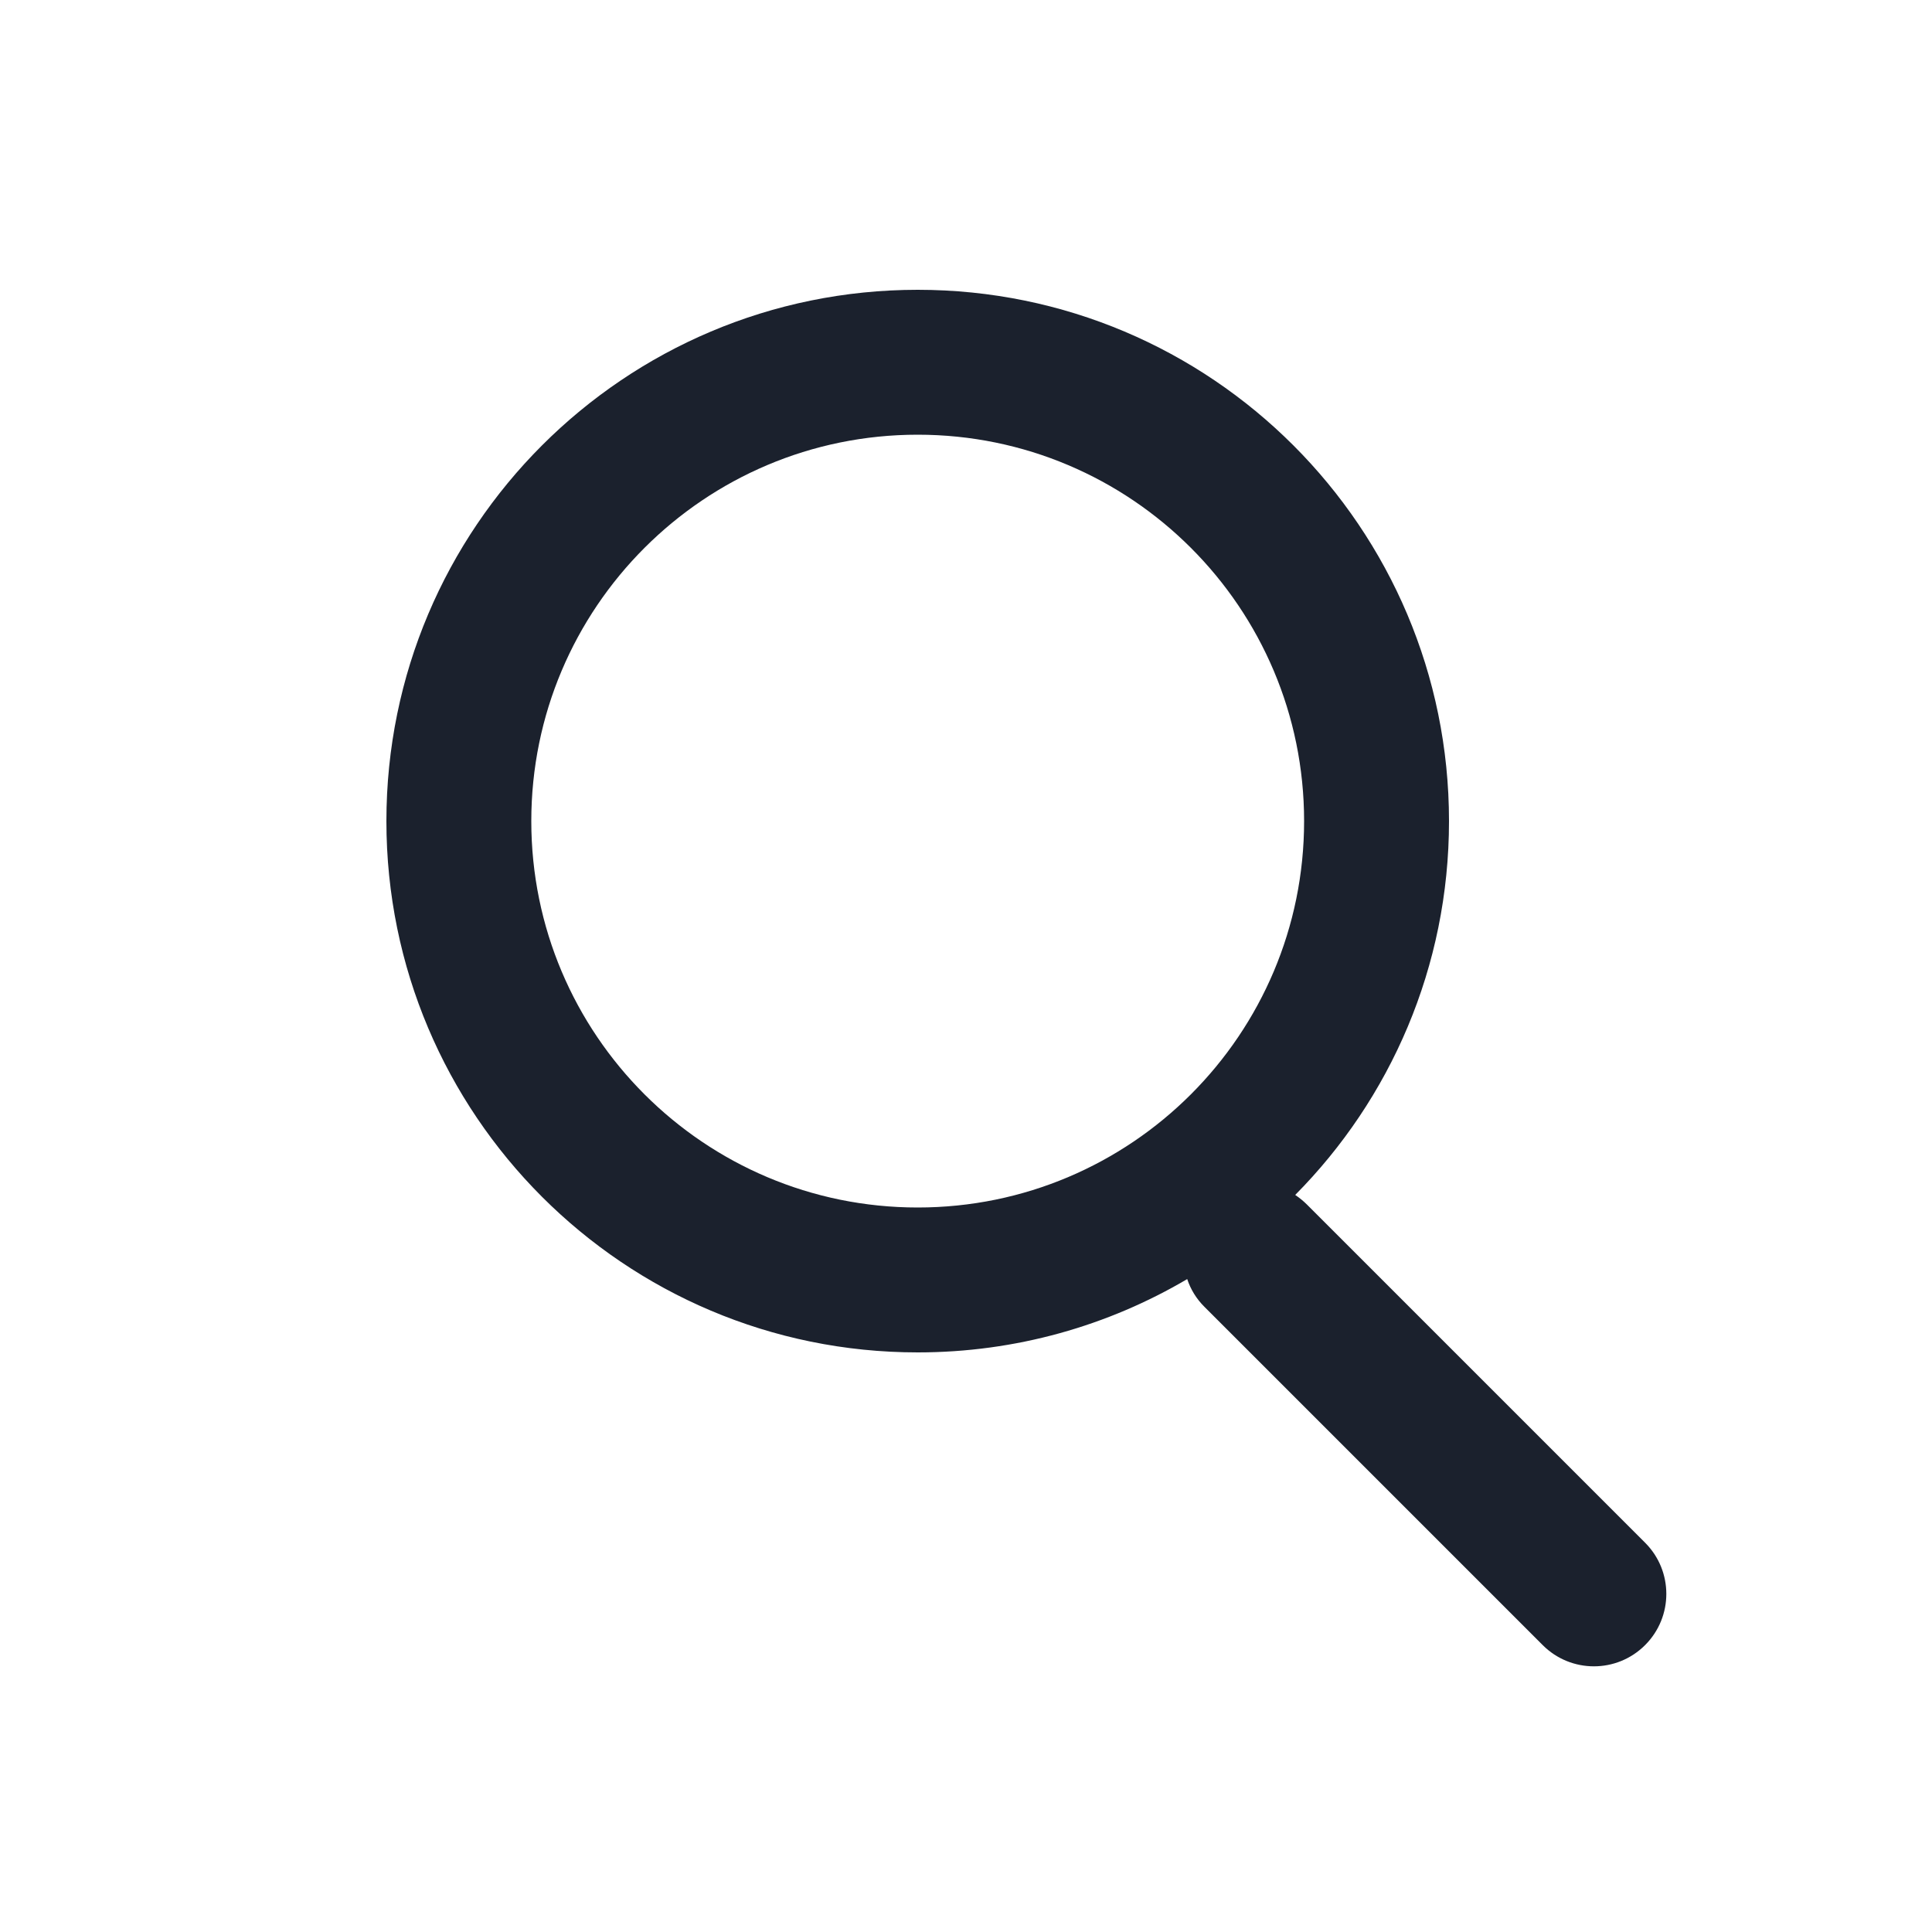
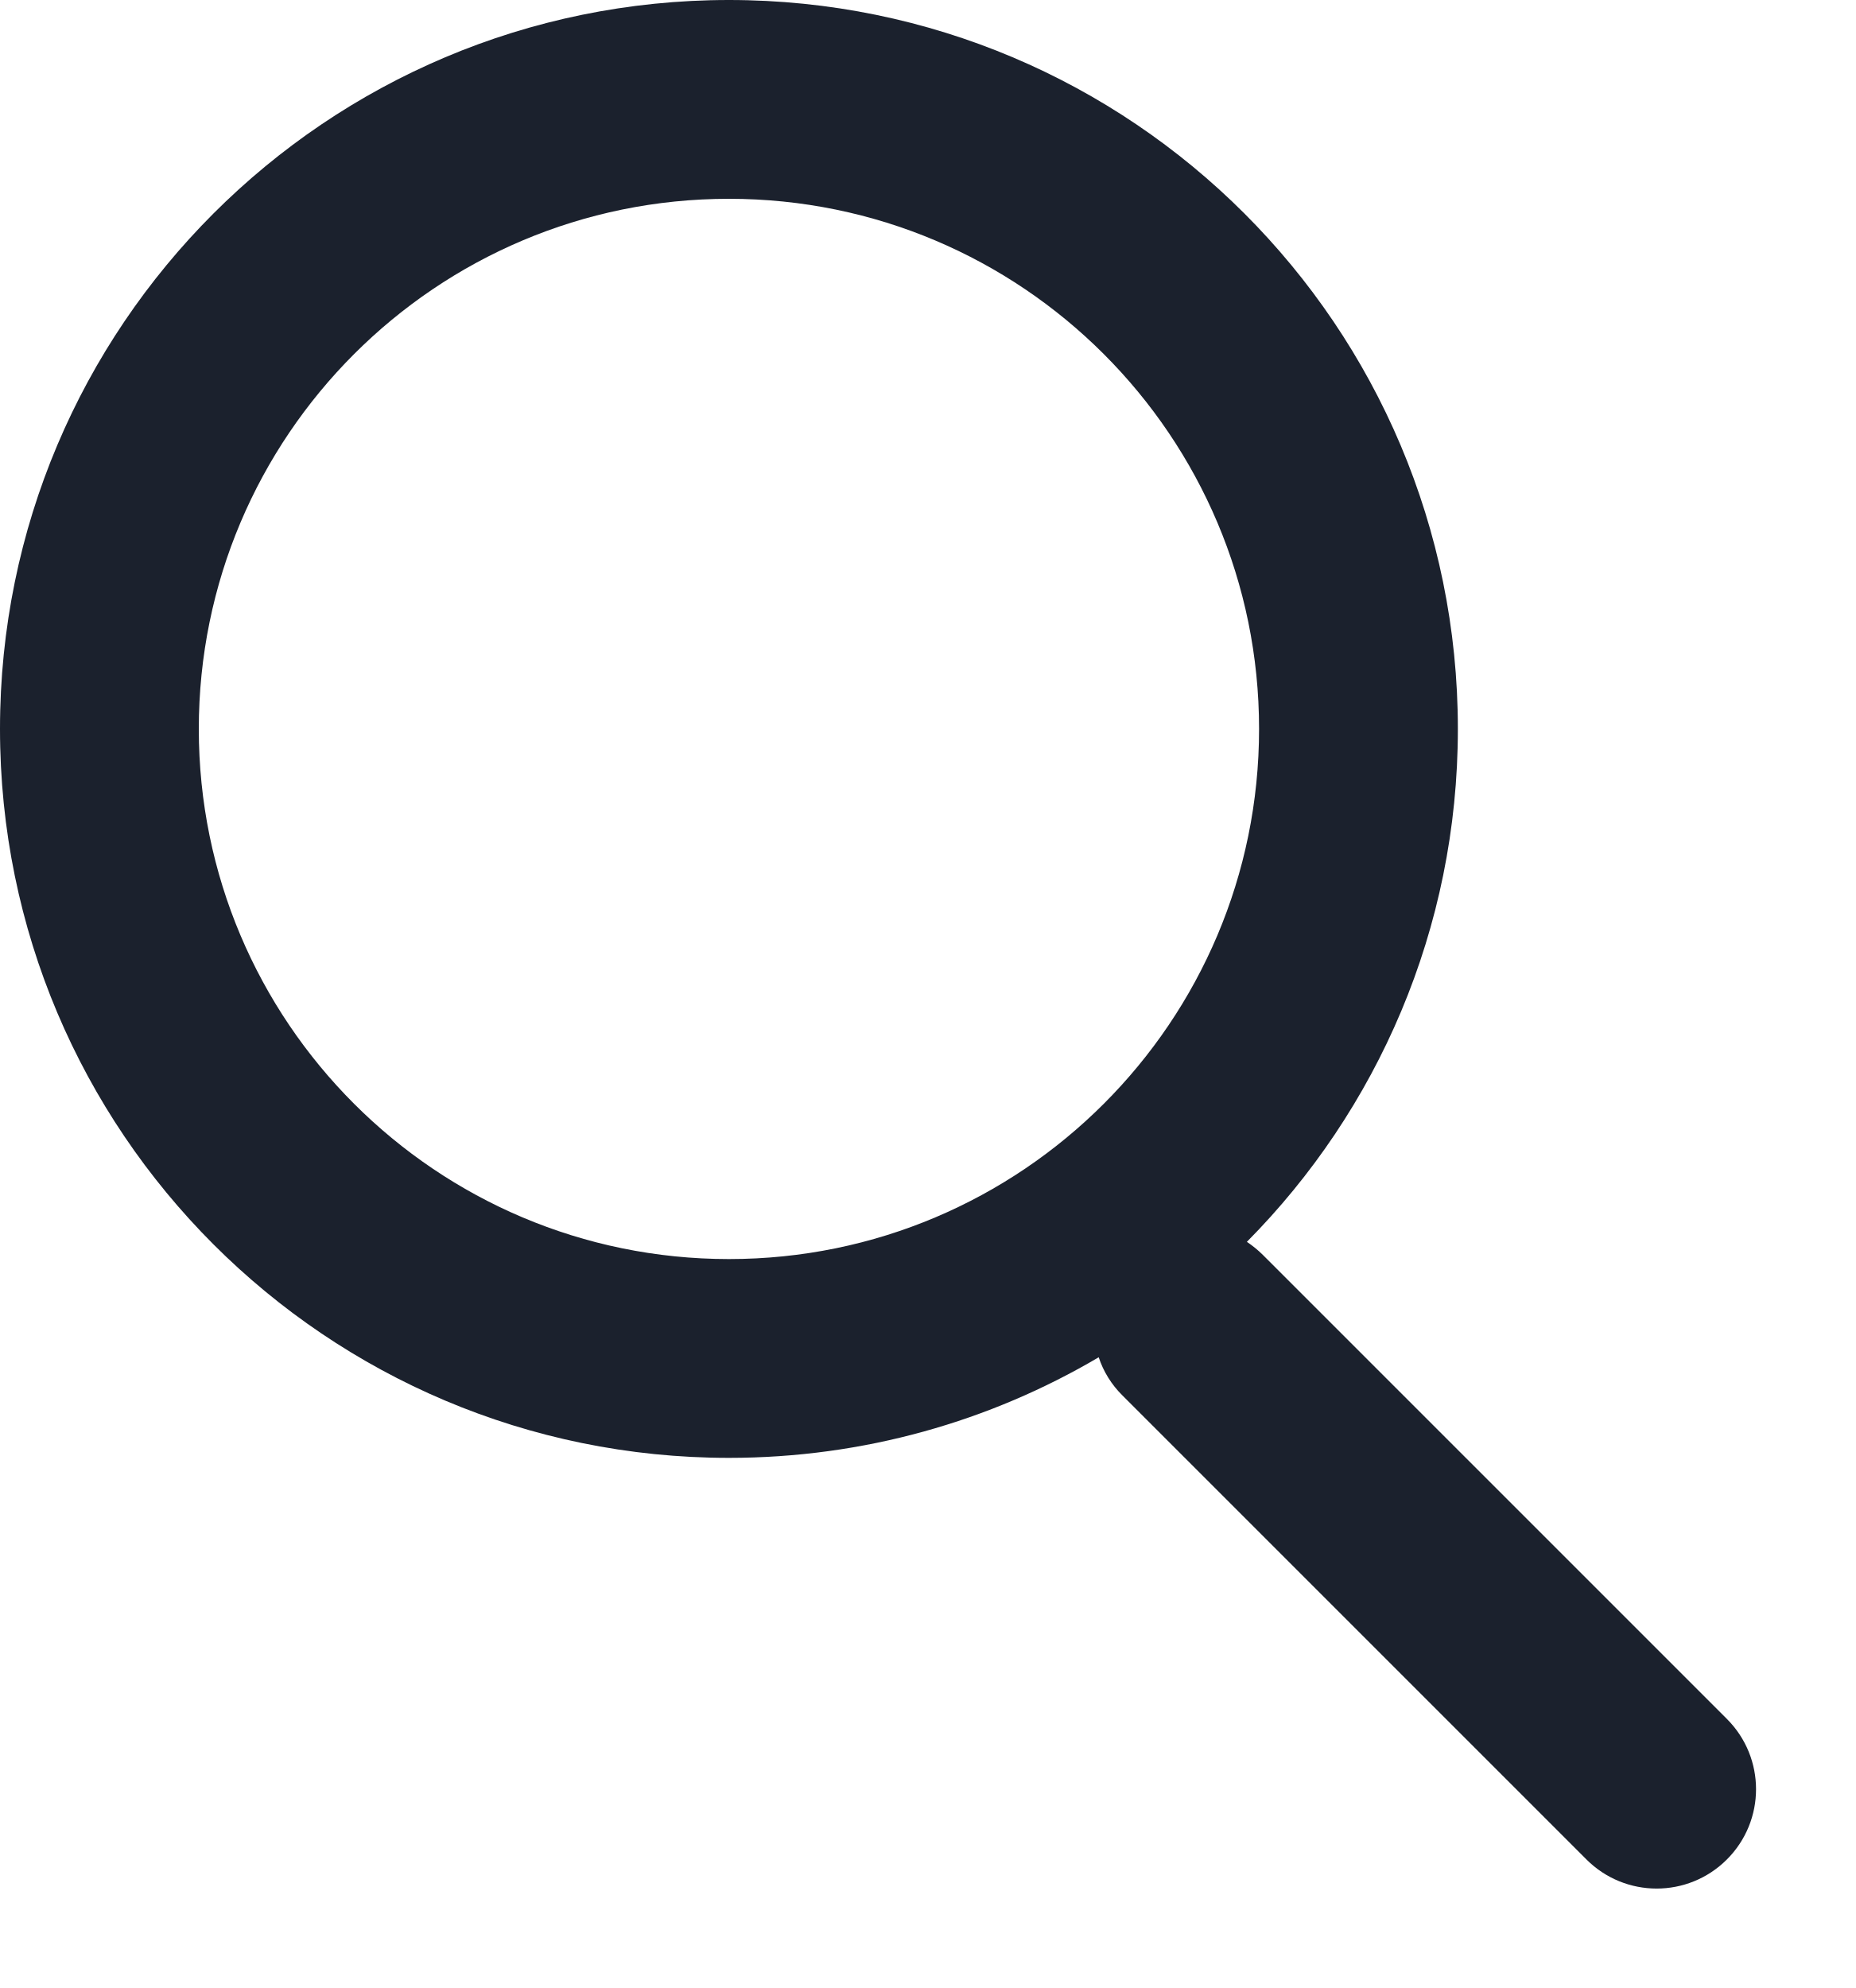
- <svg xmlns="http://www.w3.org/2000/svg" width="20" height="20" viewBox="0 0 20 20" fill="none">
-   <path fill-rule="evenodd" clip-rule="evenodd" d="M13.5 8.5C13.5 10.709 11.709 12.5 9.5 12.5C7.291 12.5 5.5 10.709 5.5 8.5C5.5 6.291 7.291 4.5 9.5 4.5C11.709 4.5 13.5 6.291 13.5 8.5ZM12.29 13.241C11.472 13.723 10.518 14 9.5 14C6.462 14 4 11.538 4 8.5C4 5.462 6.462 3 9.5 3C12.538 3 15 5.462 15 8.5C15 10.009 14.392 11.377 13.408 12.37C13.451 12.399 13.492 12.432 13.53 12.47L17.03 15.97C17.323 16.263 17.323 16.737 17.03 17.03C16.737 17.323 16.263 17.323 15.97 17.03L12.47 13.53C12.385 13.446 12.325 13.347 12.29 13.241Z" fill="#1B212D" />
+ <svg xmlns="http://www.w3.org/2000/svg" width="14" height="15" viewBox="0 0 14 15" fill="none">
+   <path fill-rule="evenodd" clip-rule="evenodd" d="M9.5 5.5C9.5 7.709 7.709 9.5 5.5 9.5C3.291 9.5 1.5 7.709 1.5 5.5C1.5 3.291 3.291 1.5 5.5 1.5C7.709 1.5 9.5 3.291 9.5 5.5ZM8.29 10.241C7.472 10.723 6.518 11 5.5 11C2.462 11 0 8.538 0 5.5C0 2.462 2.462 0 5.5 0C8.538 0 11 2.462 11 5.5C11 7.009 10.392 8.377 9.408 9.37C9.451 9.399 9.492 9.432 9.53 9.47L13.03 12.97C13.323 13.263 13.323 13.737 13.03 14.03C12.737 14.323 12.263 14.323 11.97 14.03L8.47 10.53C8.385 10.446 8.325 10.347 8.29 10.241Z" fill="#1B212D" />
</svg>
